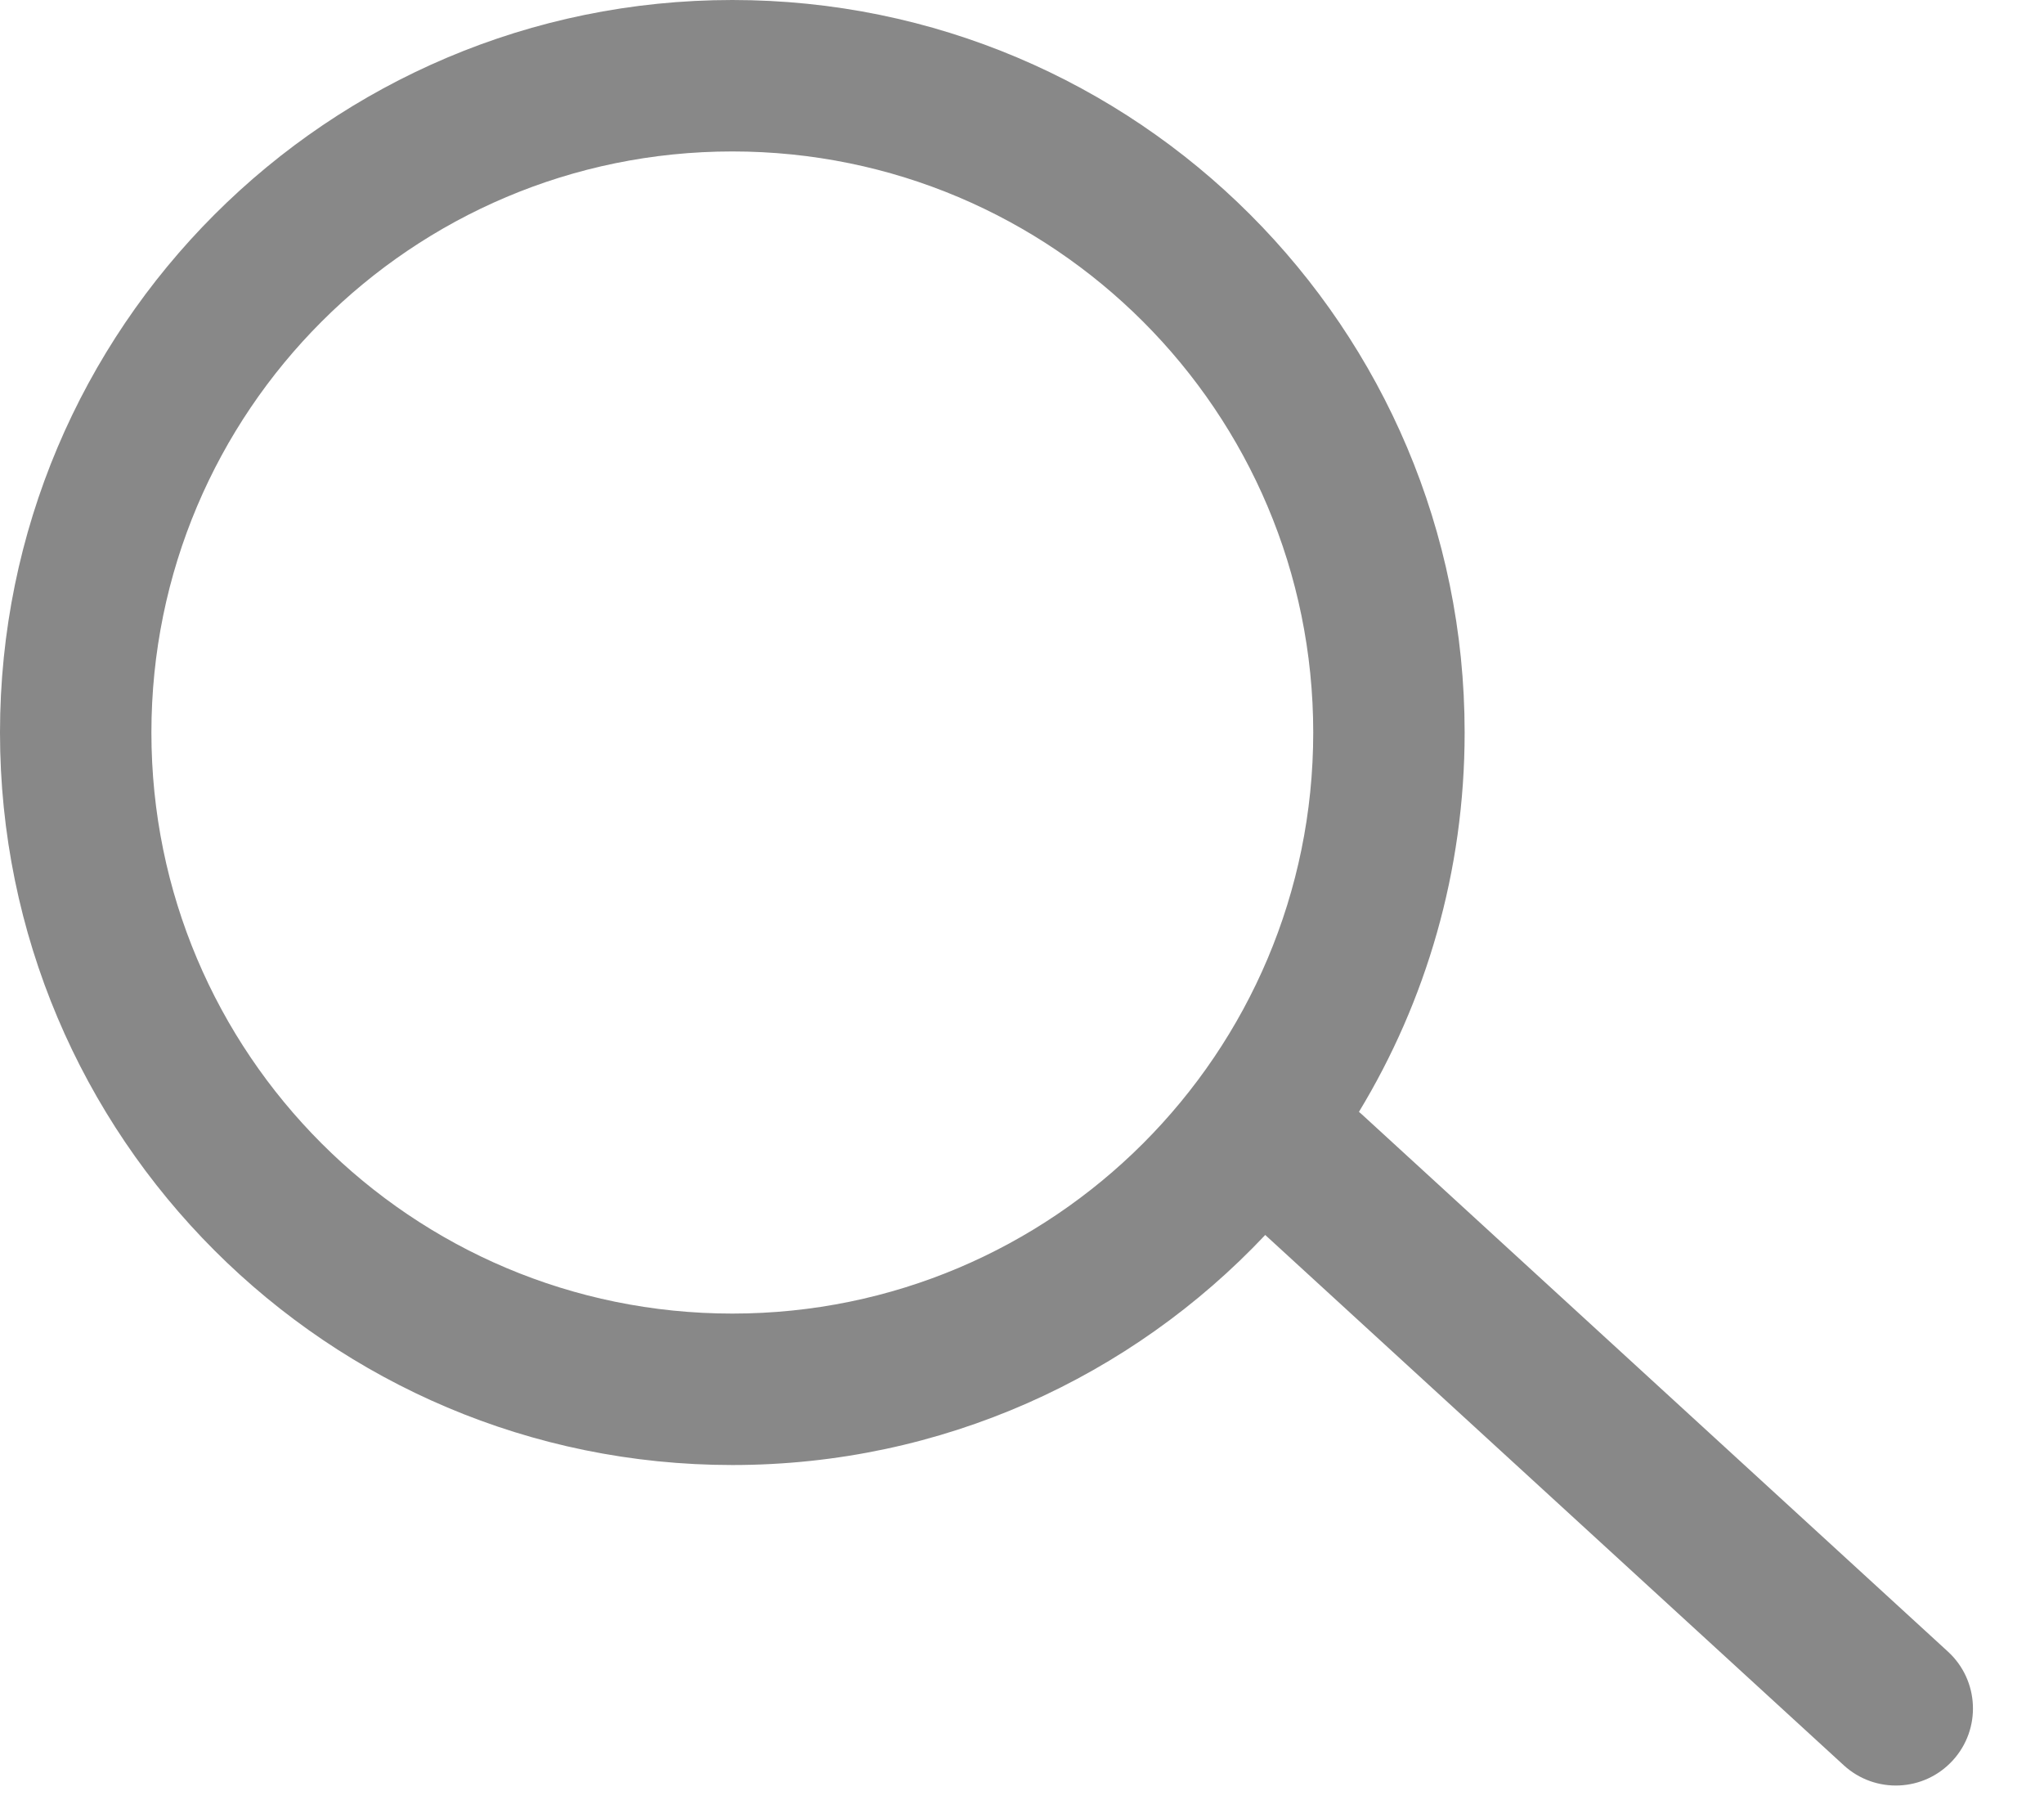
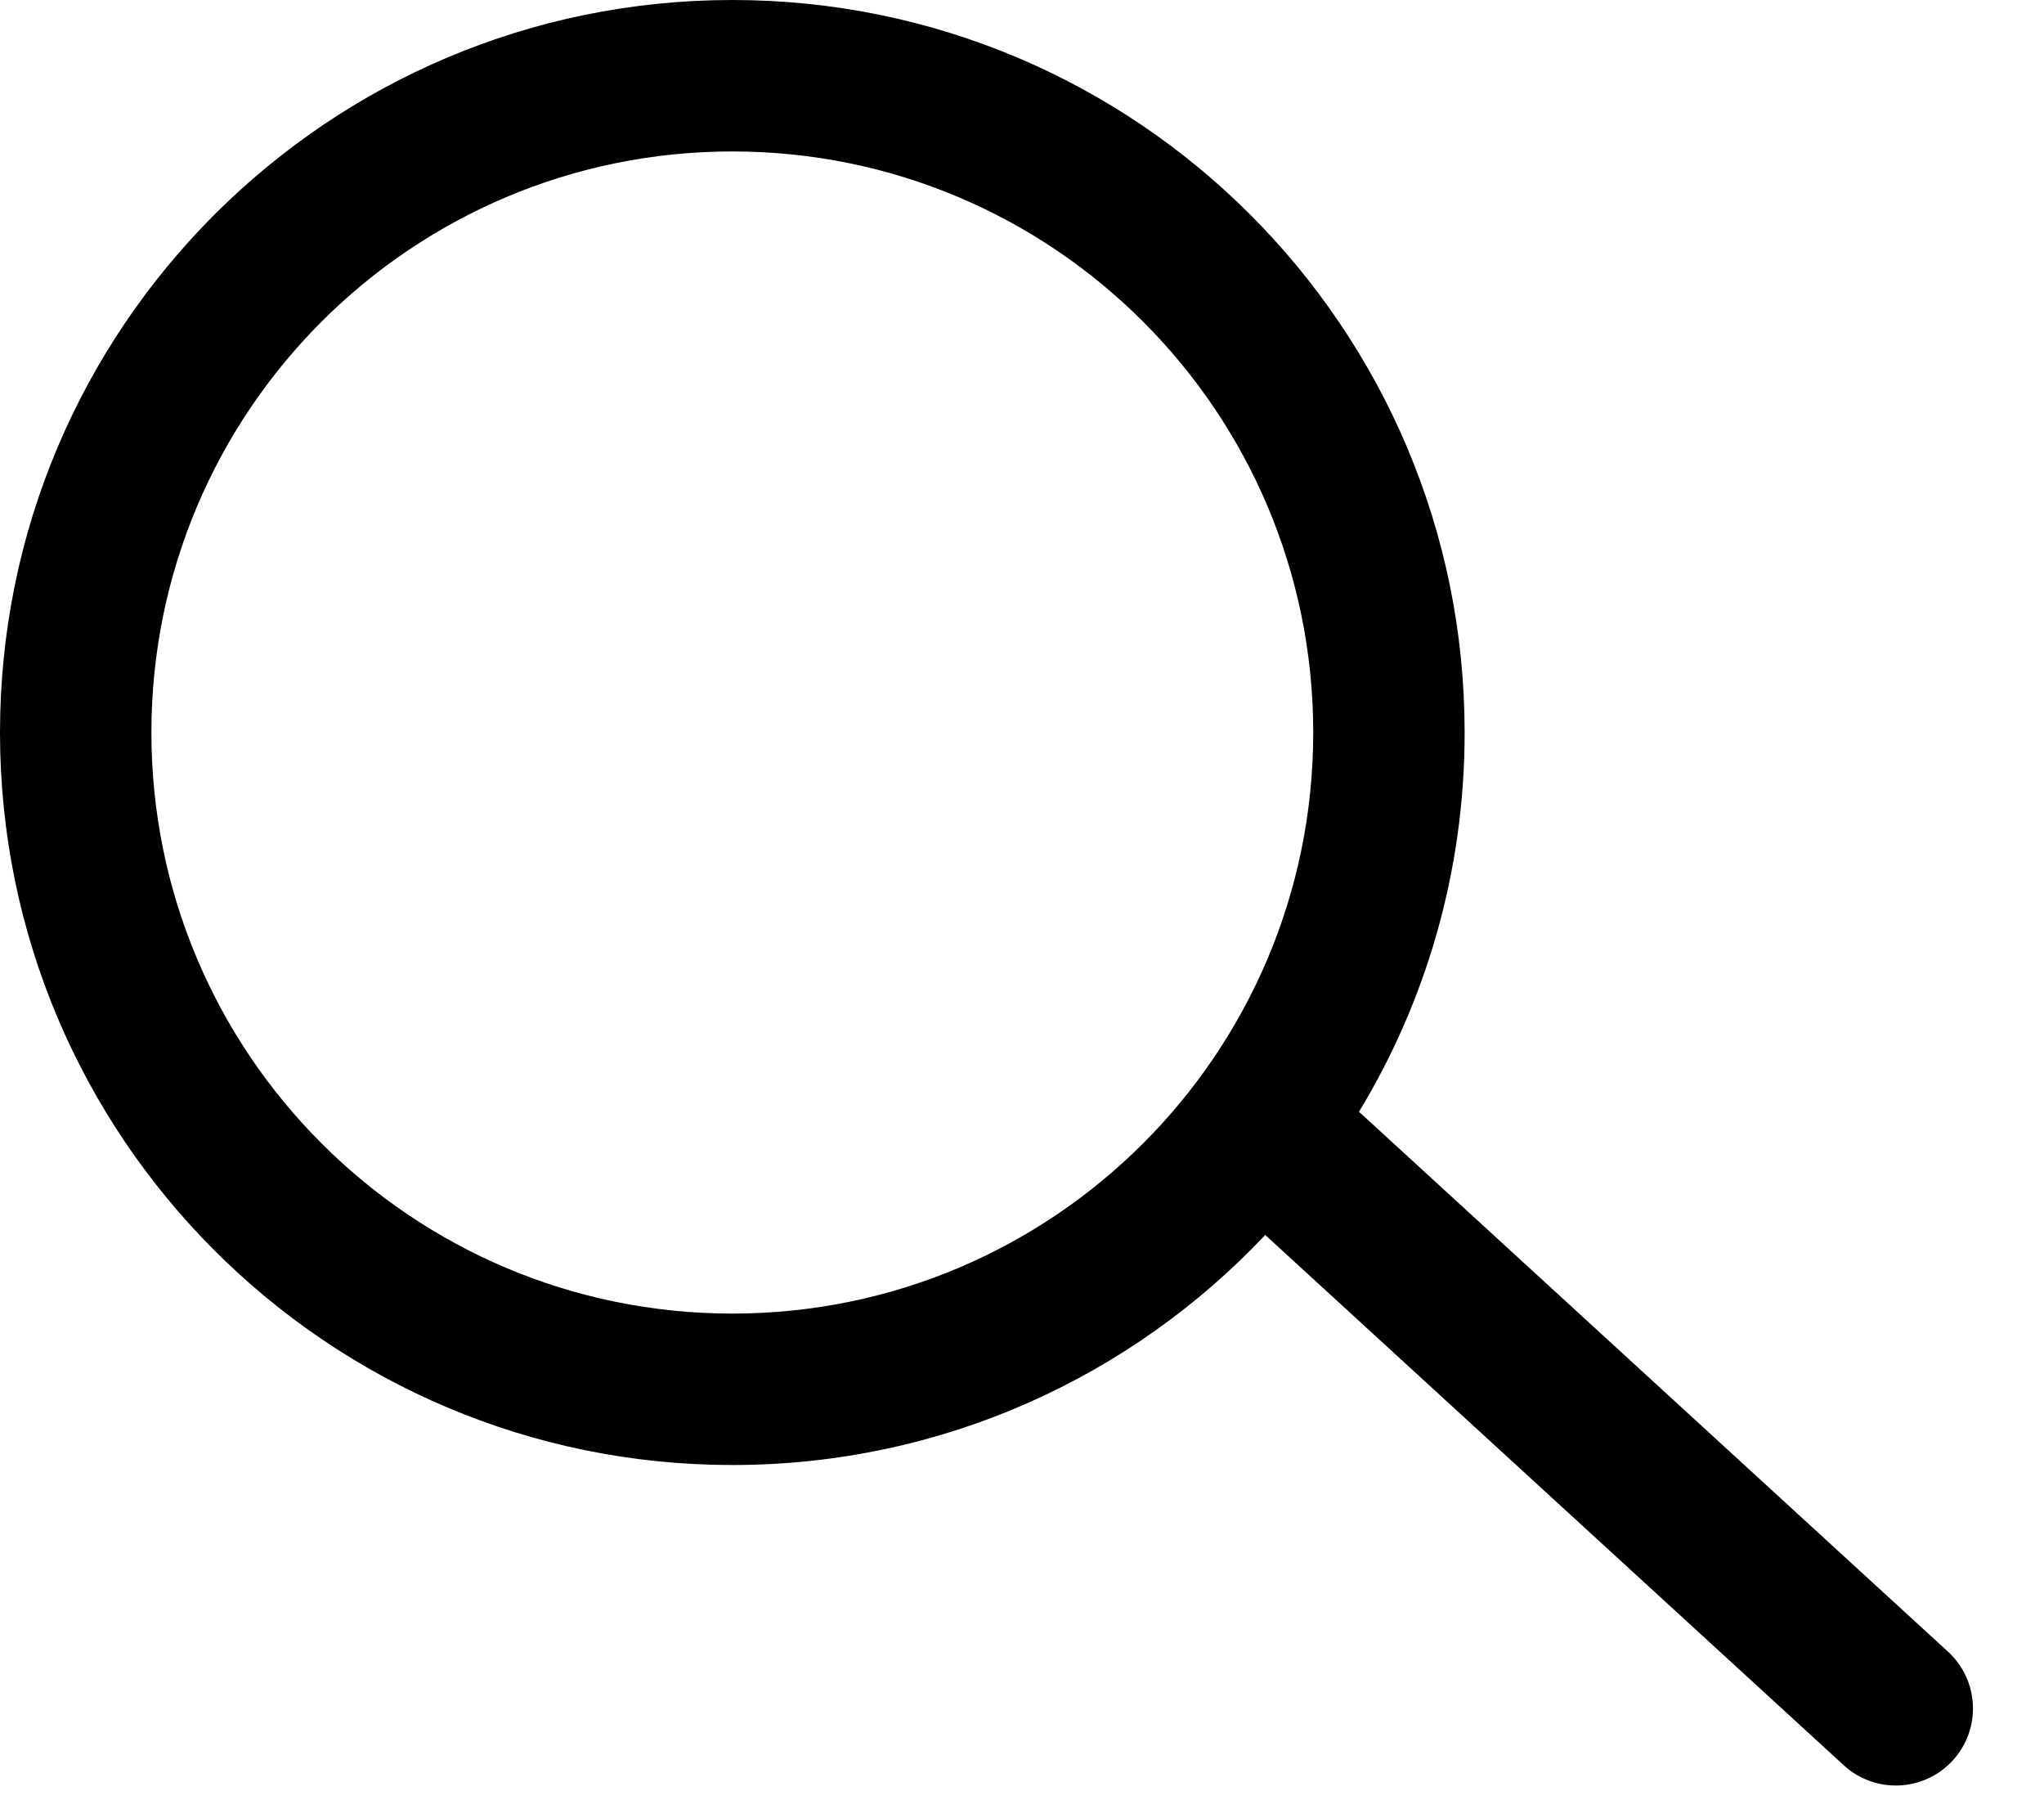
- <svg xmlns="http://www.w3.org/2000/svg" width="27" height="24" viewBox="0 0 27 24" fill="none">
-   <path fill-rule="evenodd" clip-rule="evenodd" d="M17.347 9.674C17.347 13.912 13.912 17.347 9.674 17.347C5.436 17.347 2 13.912 2 9.674C2 5.436 5.436 2 9.674 2C13.912 2 17.347 5.436 17.347 9.674ZM16.713 16.309C14.949 18.18 12.448 19.347 9.674 19.347C4.331 19.347 0 15.016 0 9.674C0 4.331 4.331 0 9.674 0C15.016 0 19.347 4.331 19.347 9.674C19.347 11.507 18.837 13.222 17.951 14.683C17.965 14.694 17.978 14.706 17.991 14.718L25.731 21.811C26.146 22.191 26.174 22.835 25.794 23.249C25.414 23.664 24.77 23.692 24.355 23.312L16.713 16.309Z" fill="#888888" />
+ <svg xmlns="http://www.w3.org/2000/svg" viewBox="0 0 27 24" fill="currentColor">
+   <path fill-rule="evenodd" clip-rule="evenodd" d="M17.347 9.674C17.347 13.912 13.912 17.347 9.674 17.347C5.436 17.347 2 13.912 2 9.674C2 5.436 5.436 2 9.674 2C13.912 2 17.347 5.436 17.347 9.674ZM16.713 16.309C14.949 18.18 12.448 19.347 9.674 19.347C4.331 19.347 0 15.016 0 9.674C0 4.331 4.331 0 9.674 0C15.016 0 19.347 4.331 19.347 9.674C19.347 11.507 18.837 13.222 17.951 14.683C17.965 14.694 17.978 14.706 17.991 14.718L25.731 21.811C26.146 22.191 26.174 22.835 25.794 23.249C25.414 23.664 24.77 23.692 24.355 23.312L16.713 16.309Z" fill="currentColor" />
</svg>
